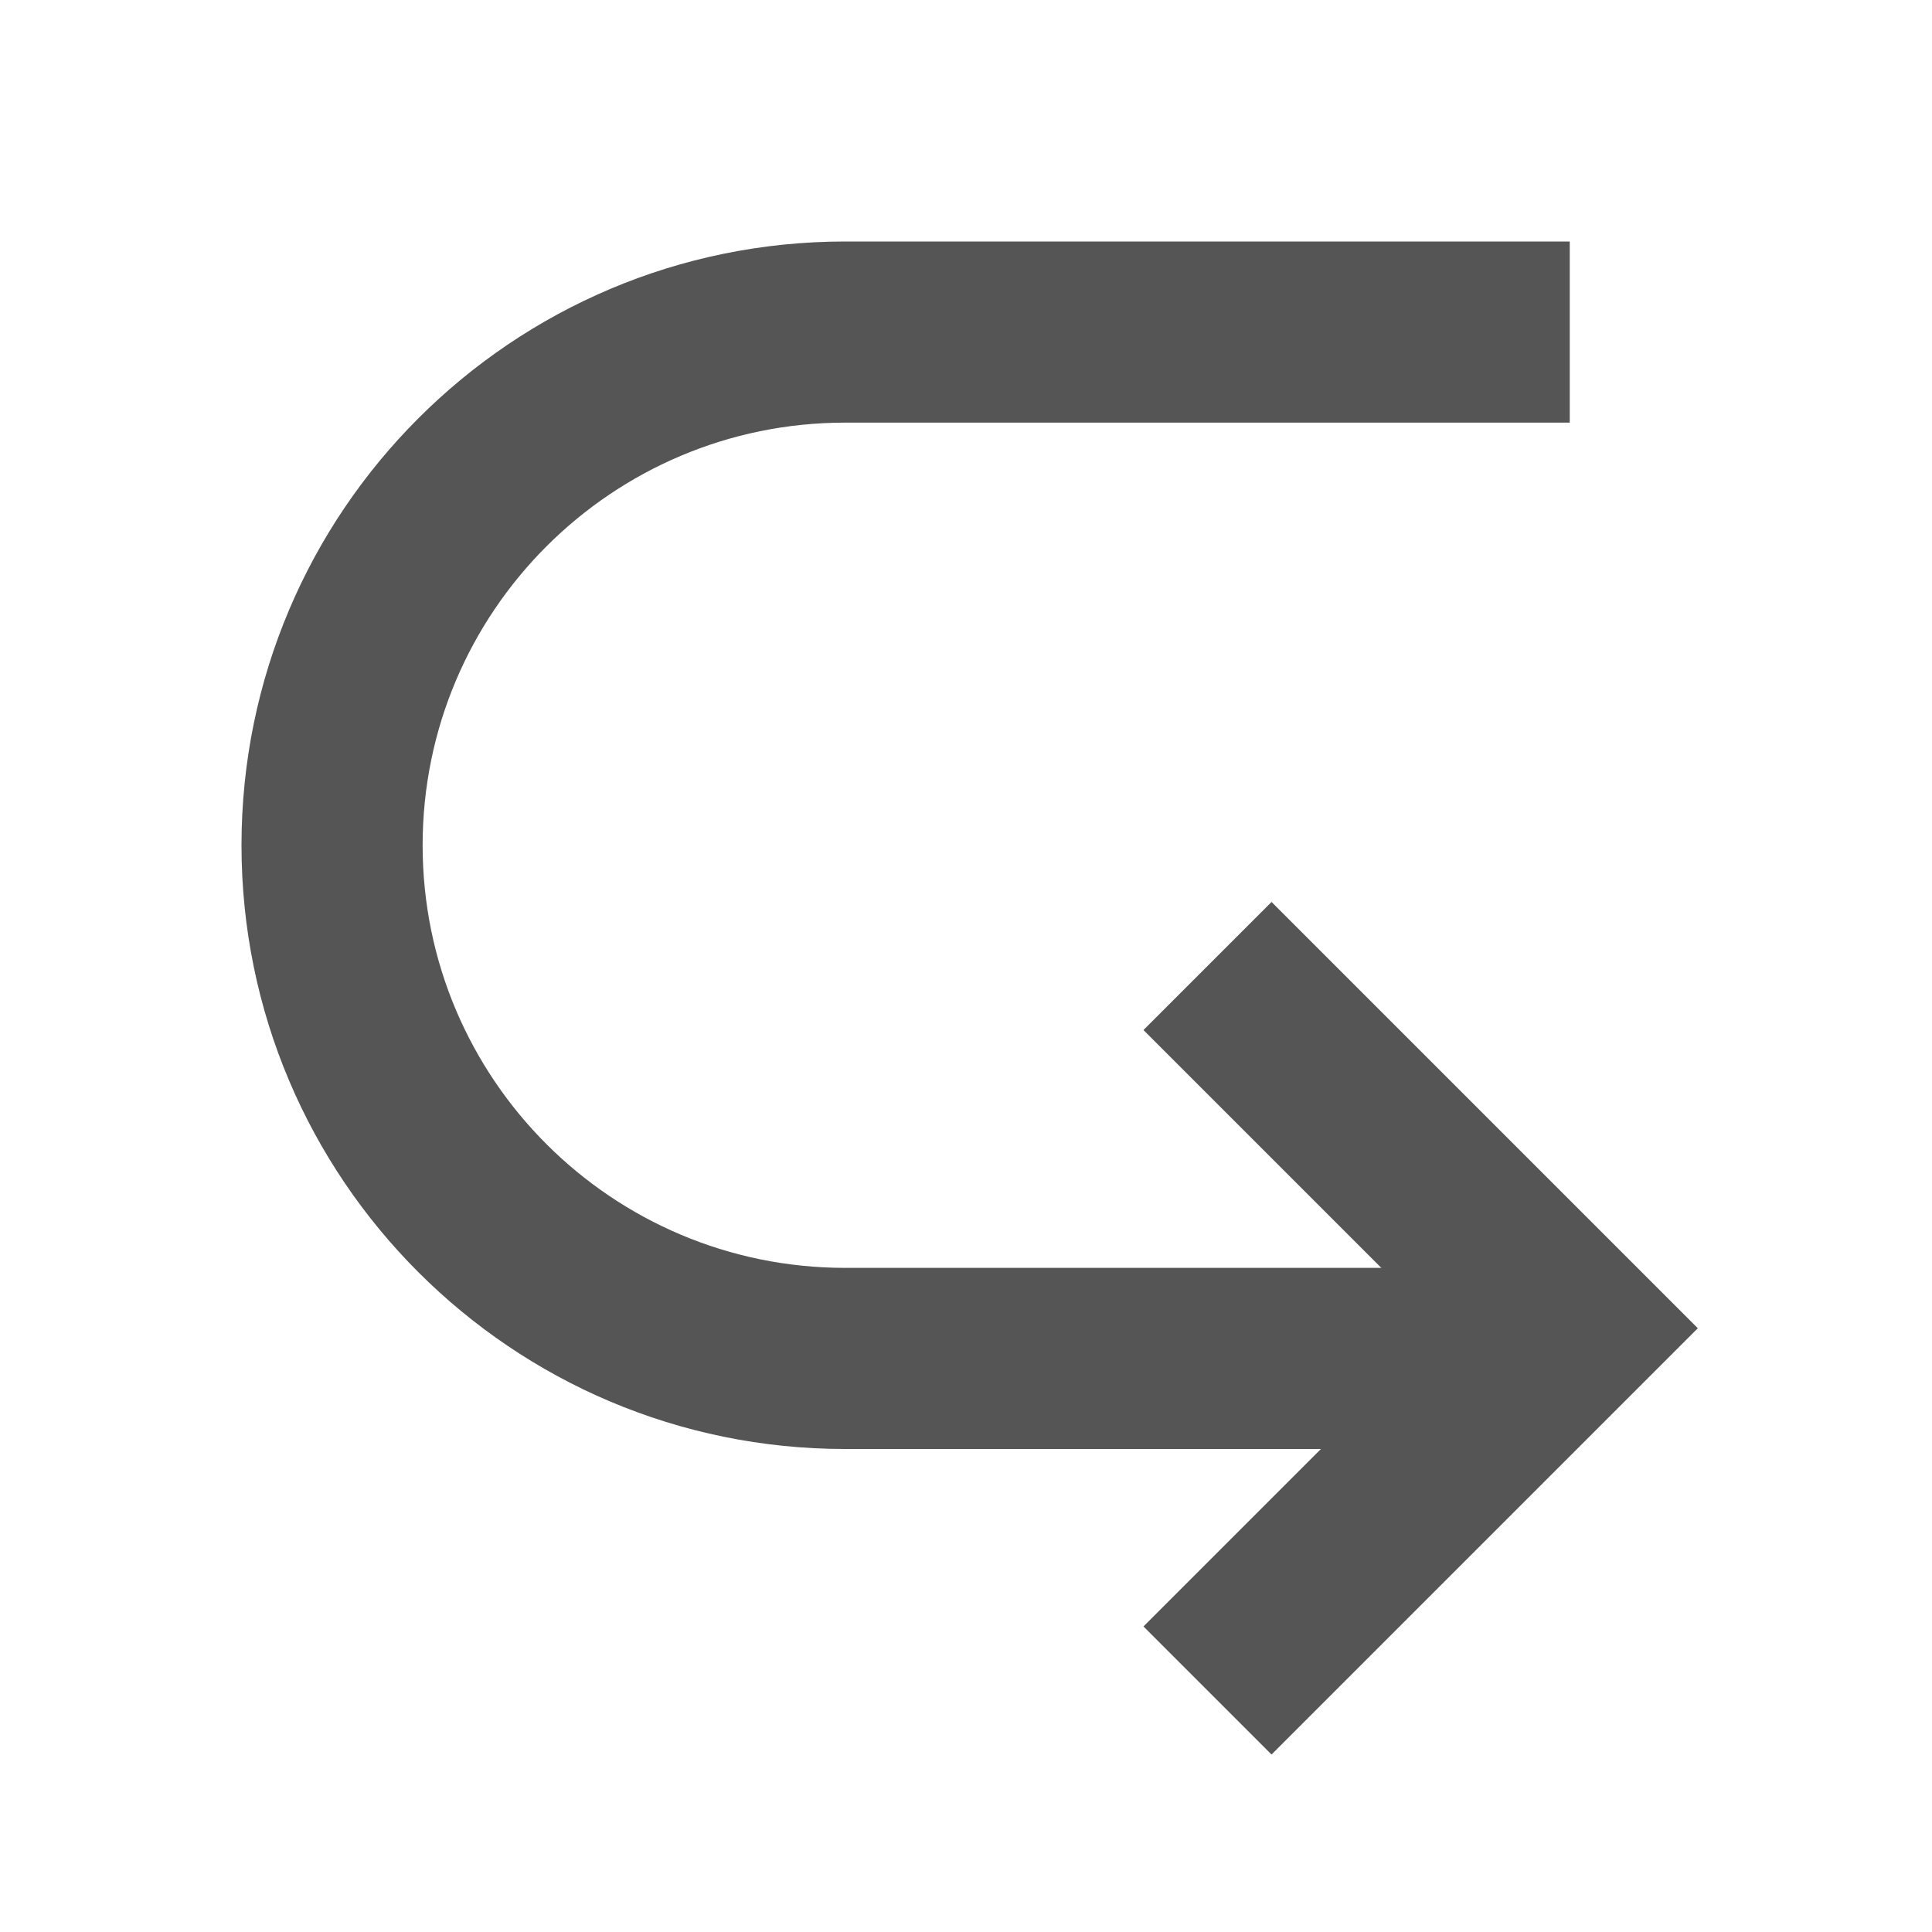
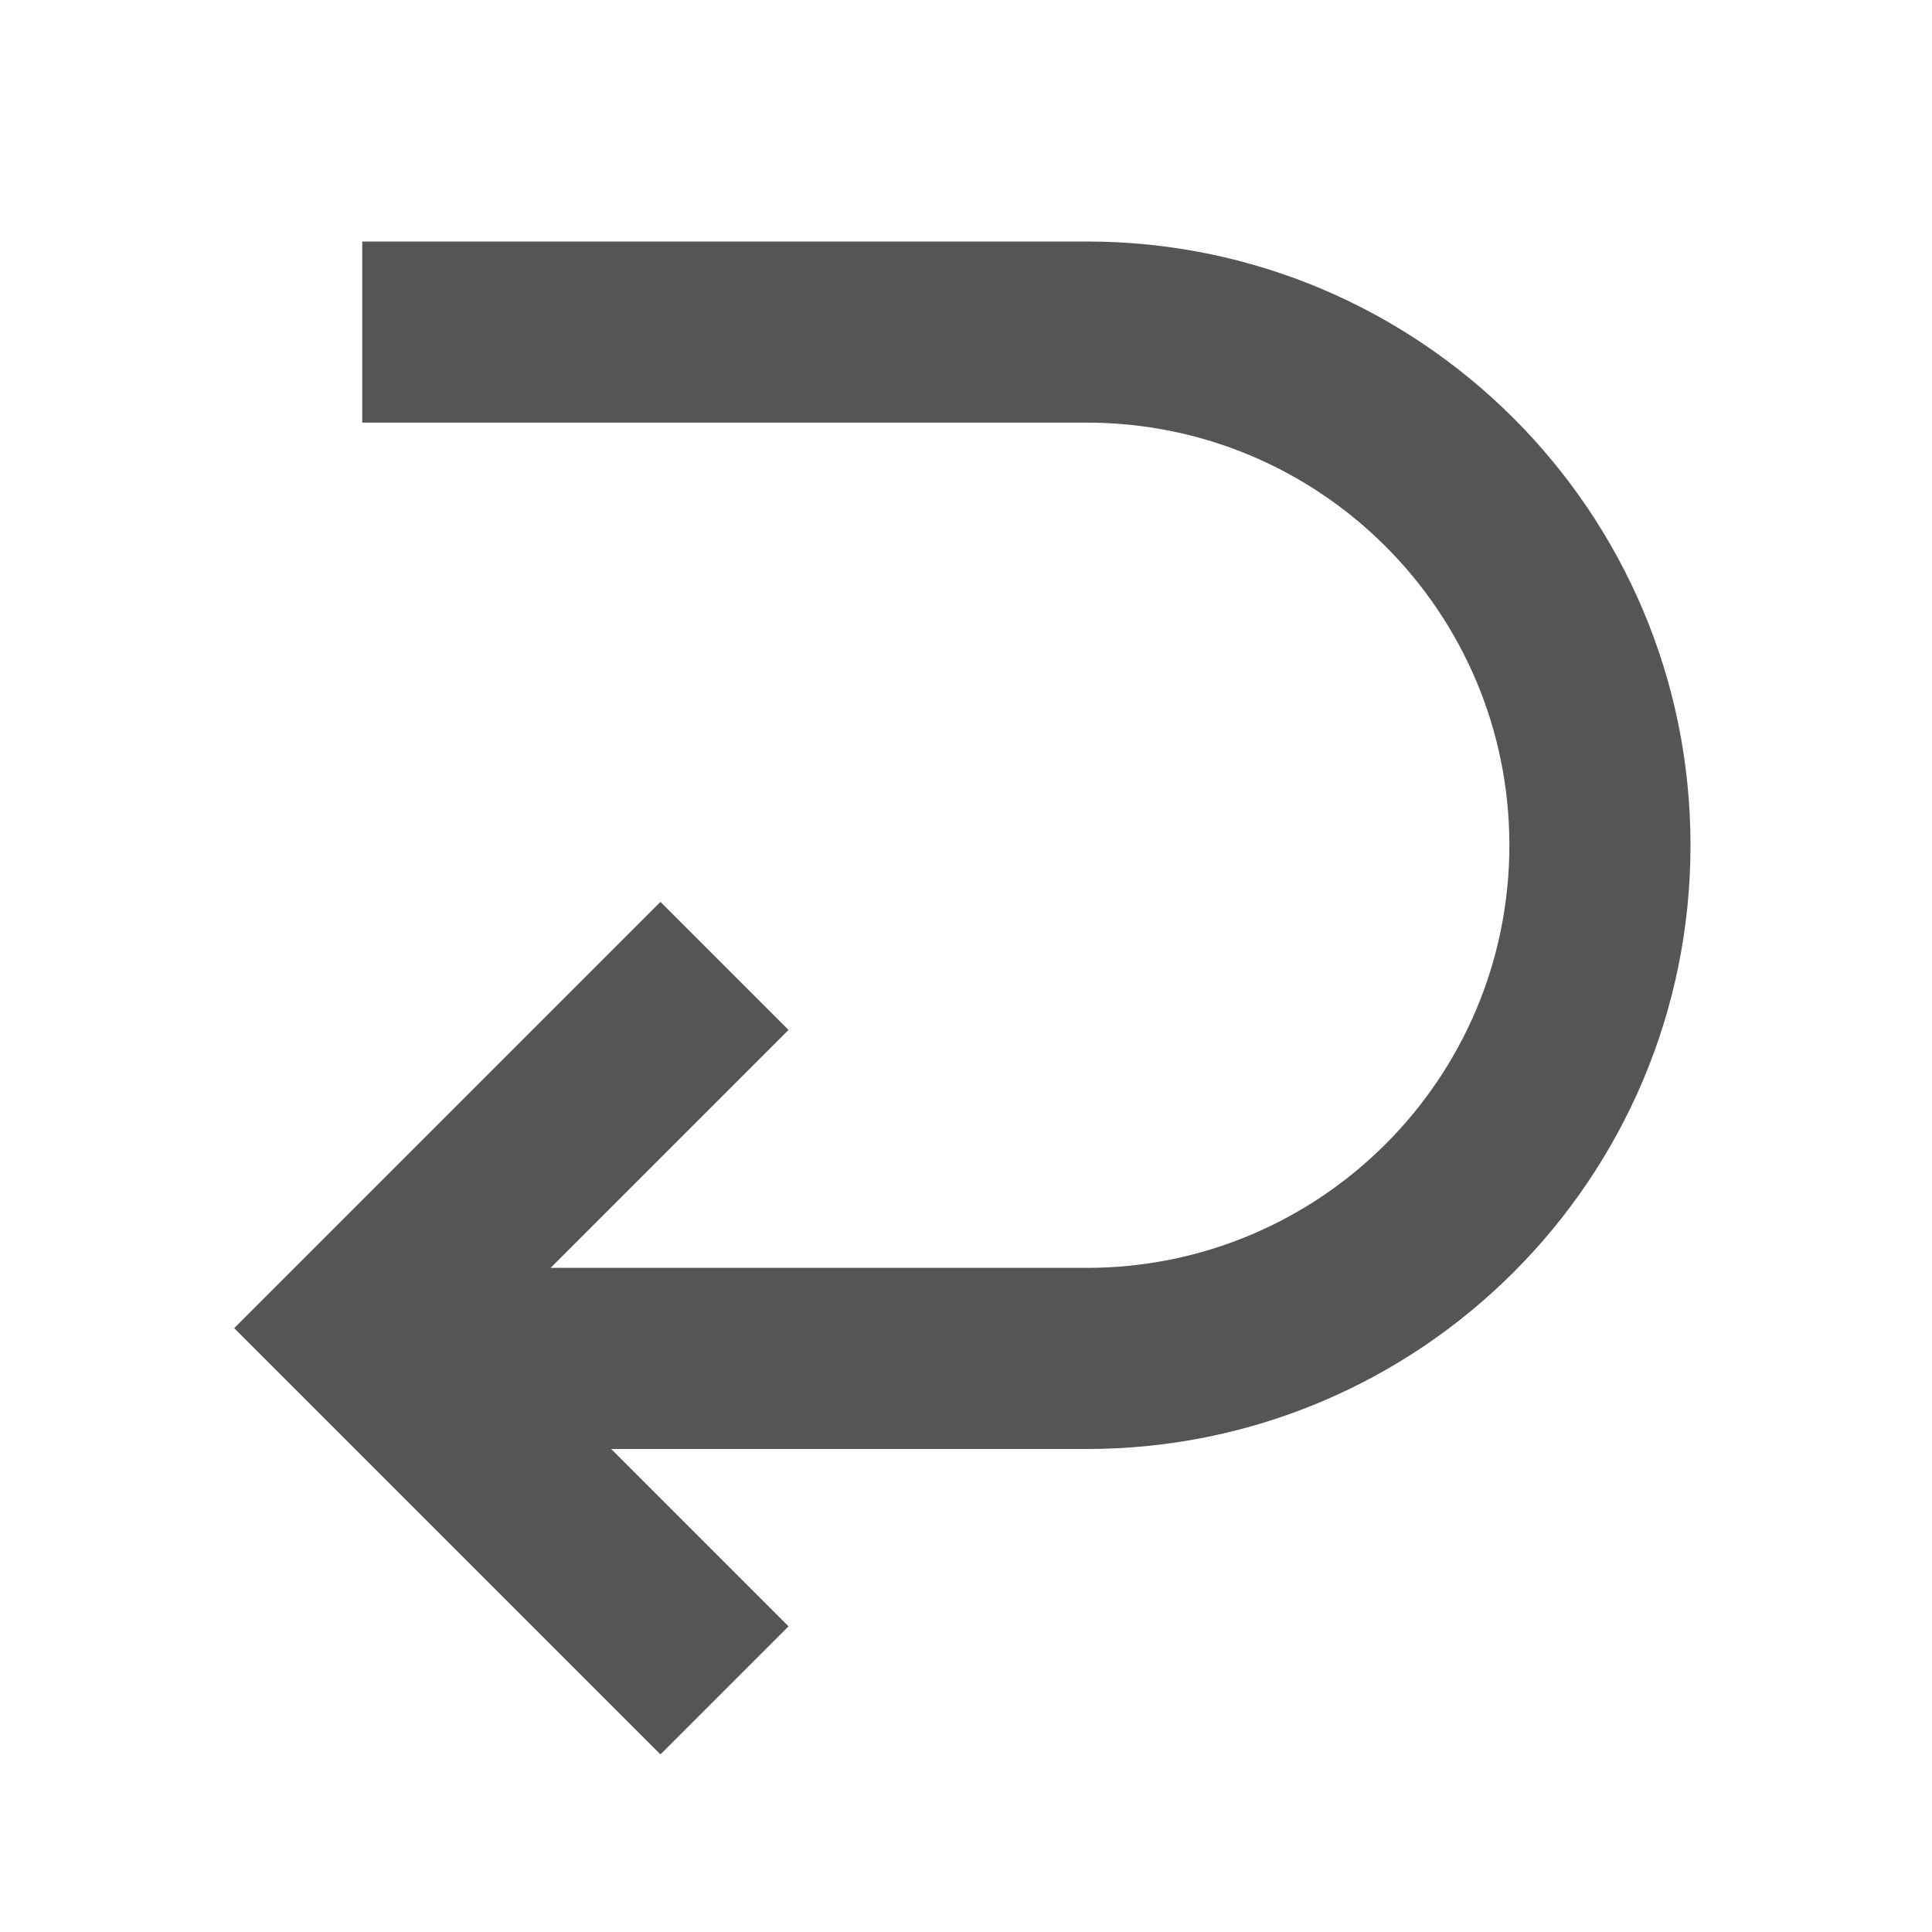
- <svg xmlns="http://www.w3.org/2000/svg" id="retry" data-name="Refresh(h16)" viewBox="0 0 16 16">
+ <svg xmlns="http://www.w3.org/2000/svg" id="retry" data-name="Undo(h16)" viewBox="0 0 16 16">
  <path d="M0 0h16v16H0z" style="fill:none" data-name="keyline/16px" />
-   <path data-name="패스 210144" d="M3 0 0 3l3 3" transform="rotate(-180 6.5 7)" style="stroke:#555;stroke-width:1.5px;fill:none" />
-   <path data-name="패스 210507" d="M5 1.5a3.5 3.5 0 0 0 0 7h6v-7H5M5 0h6v10H5A5 5 0 0 1 5 0z" transform="translate(2 2)" style="fill:#555" />
+   <path data-name="패스 210144" d="M3 6 0 3l3-3" transform="translate(3 7.999)" style="stroke:#555;stroke-width:1.5px;fill:none" />
+   <path data-name="패스 210507" d="M6 1.5a3.5 3.5 0 0 1 0 7H0v-7h6M6 0H0v10h6A5 5 0 0 0 6 0z" transform="translate(3 2)" style="fill:#555" />
</svg>
